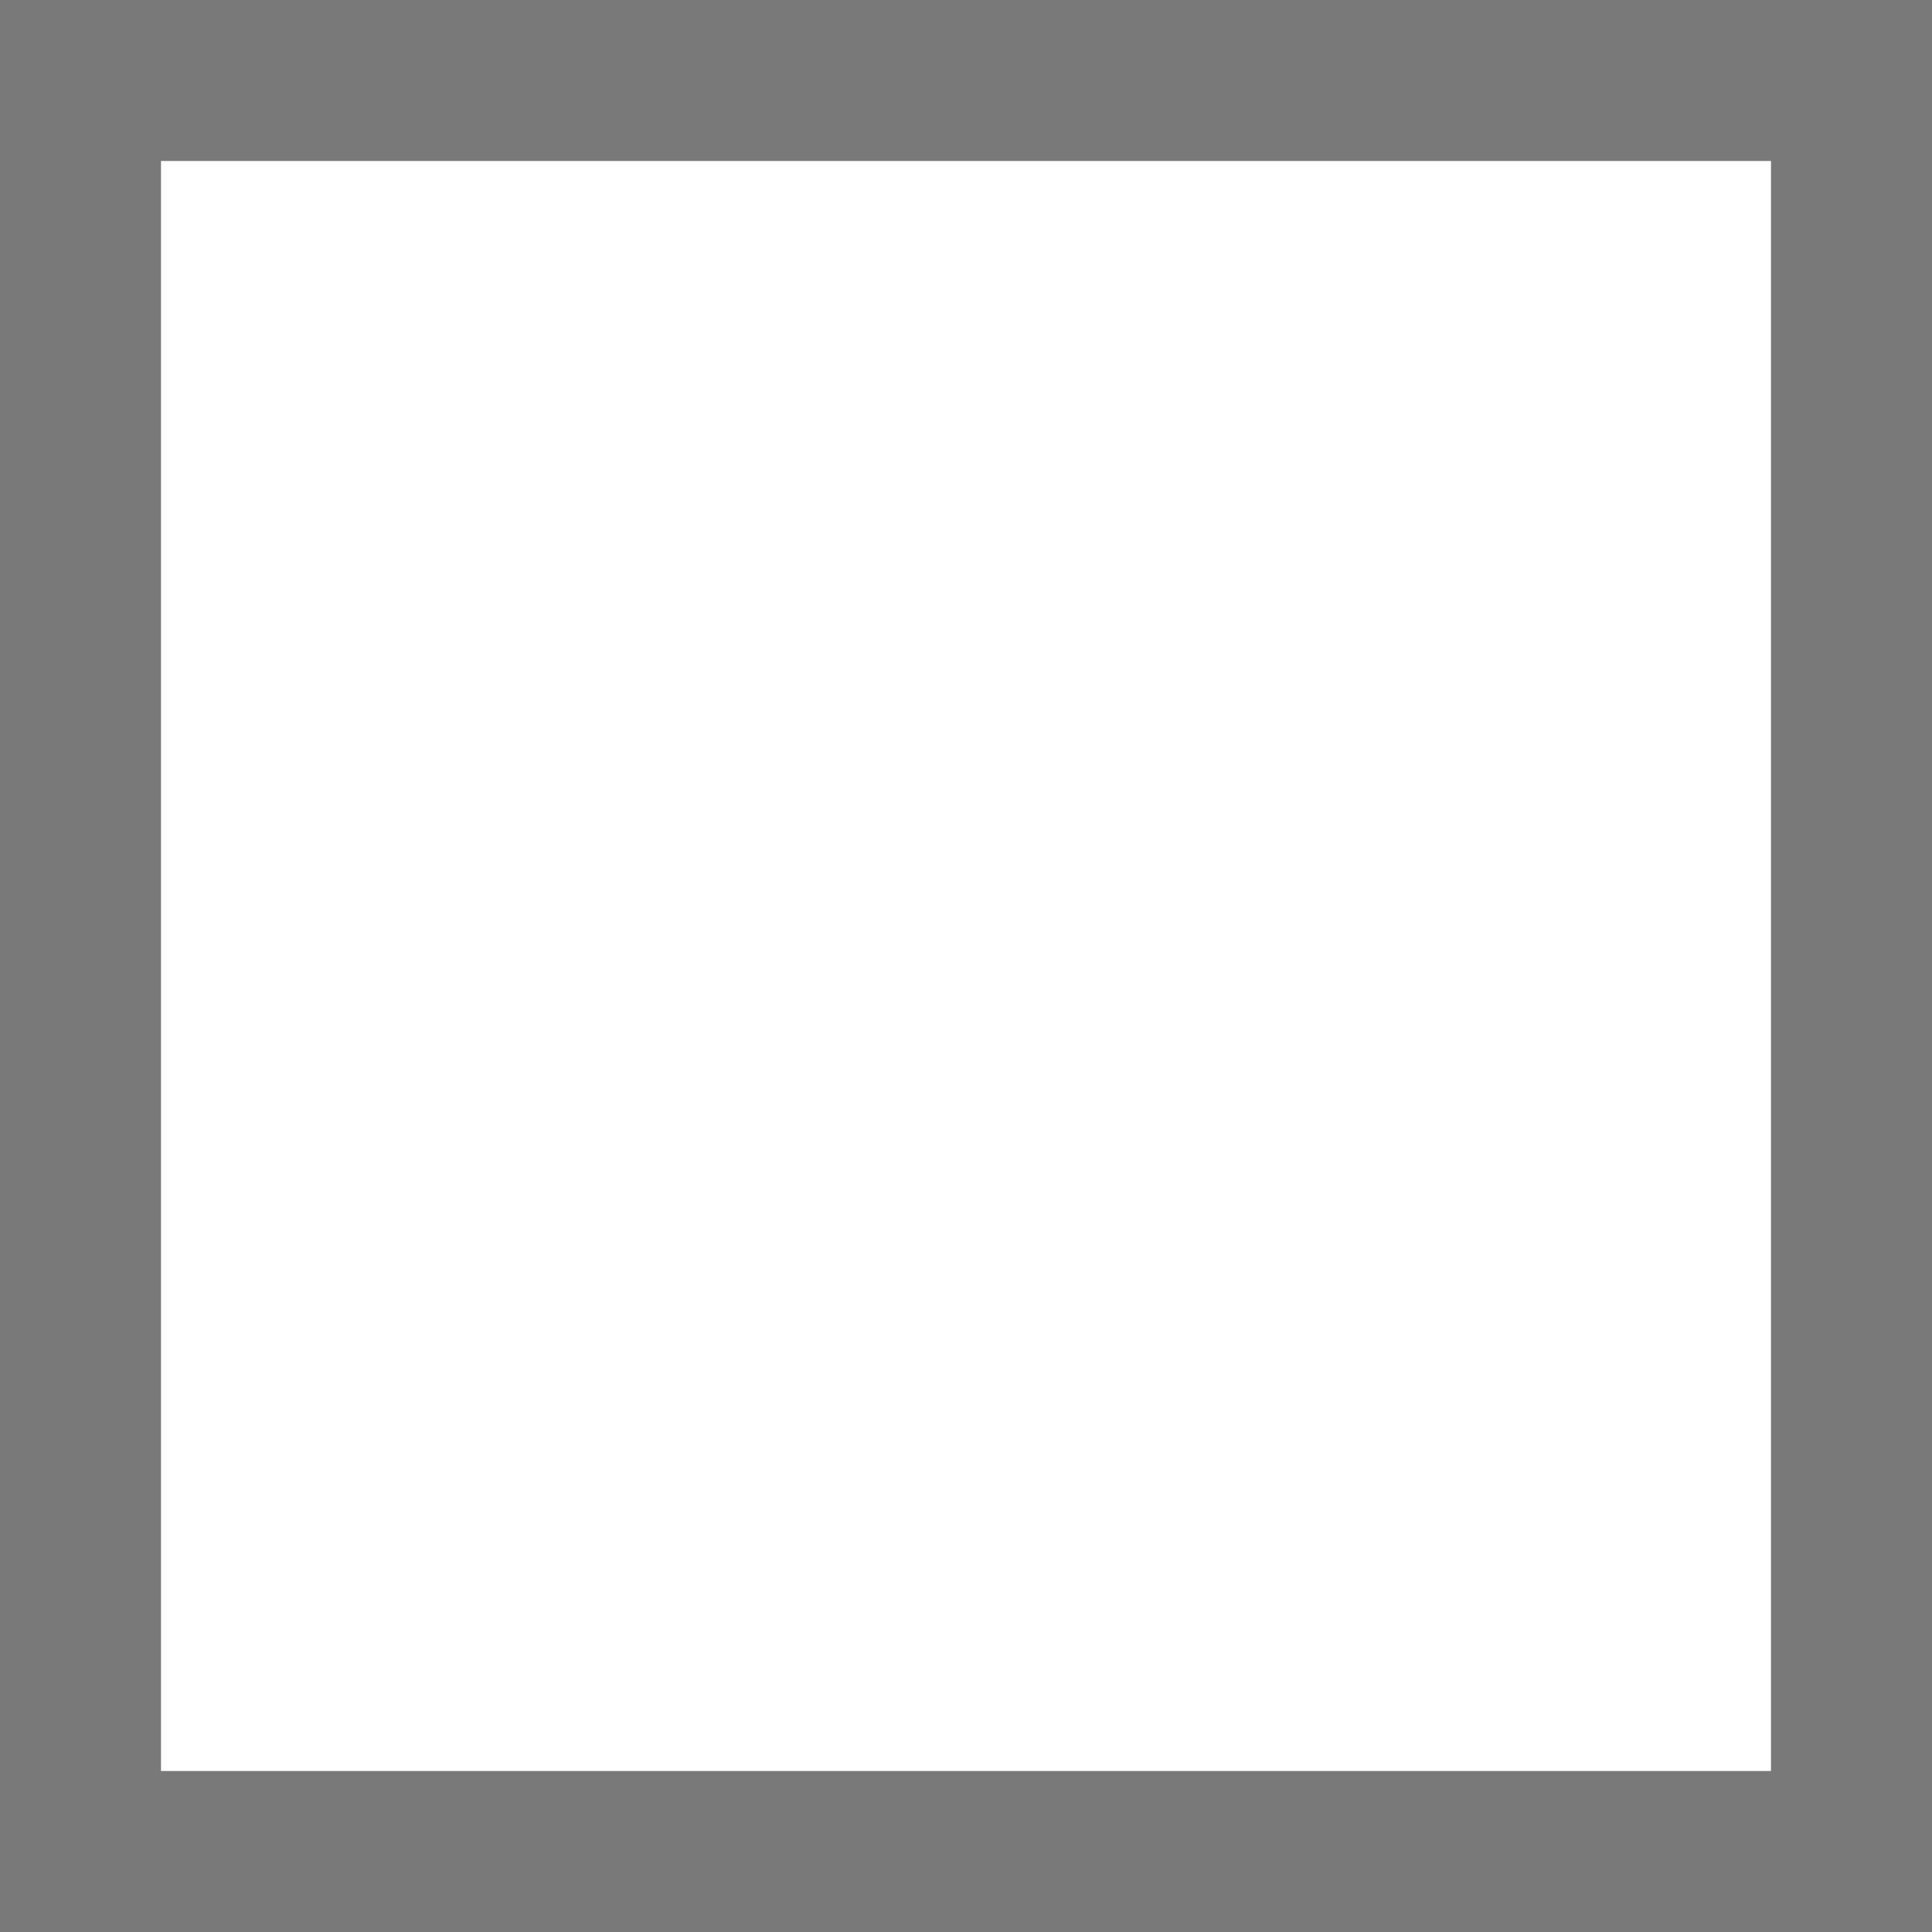
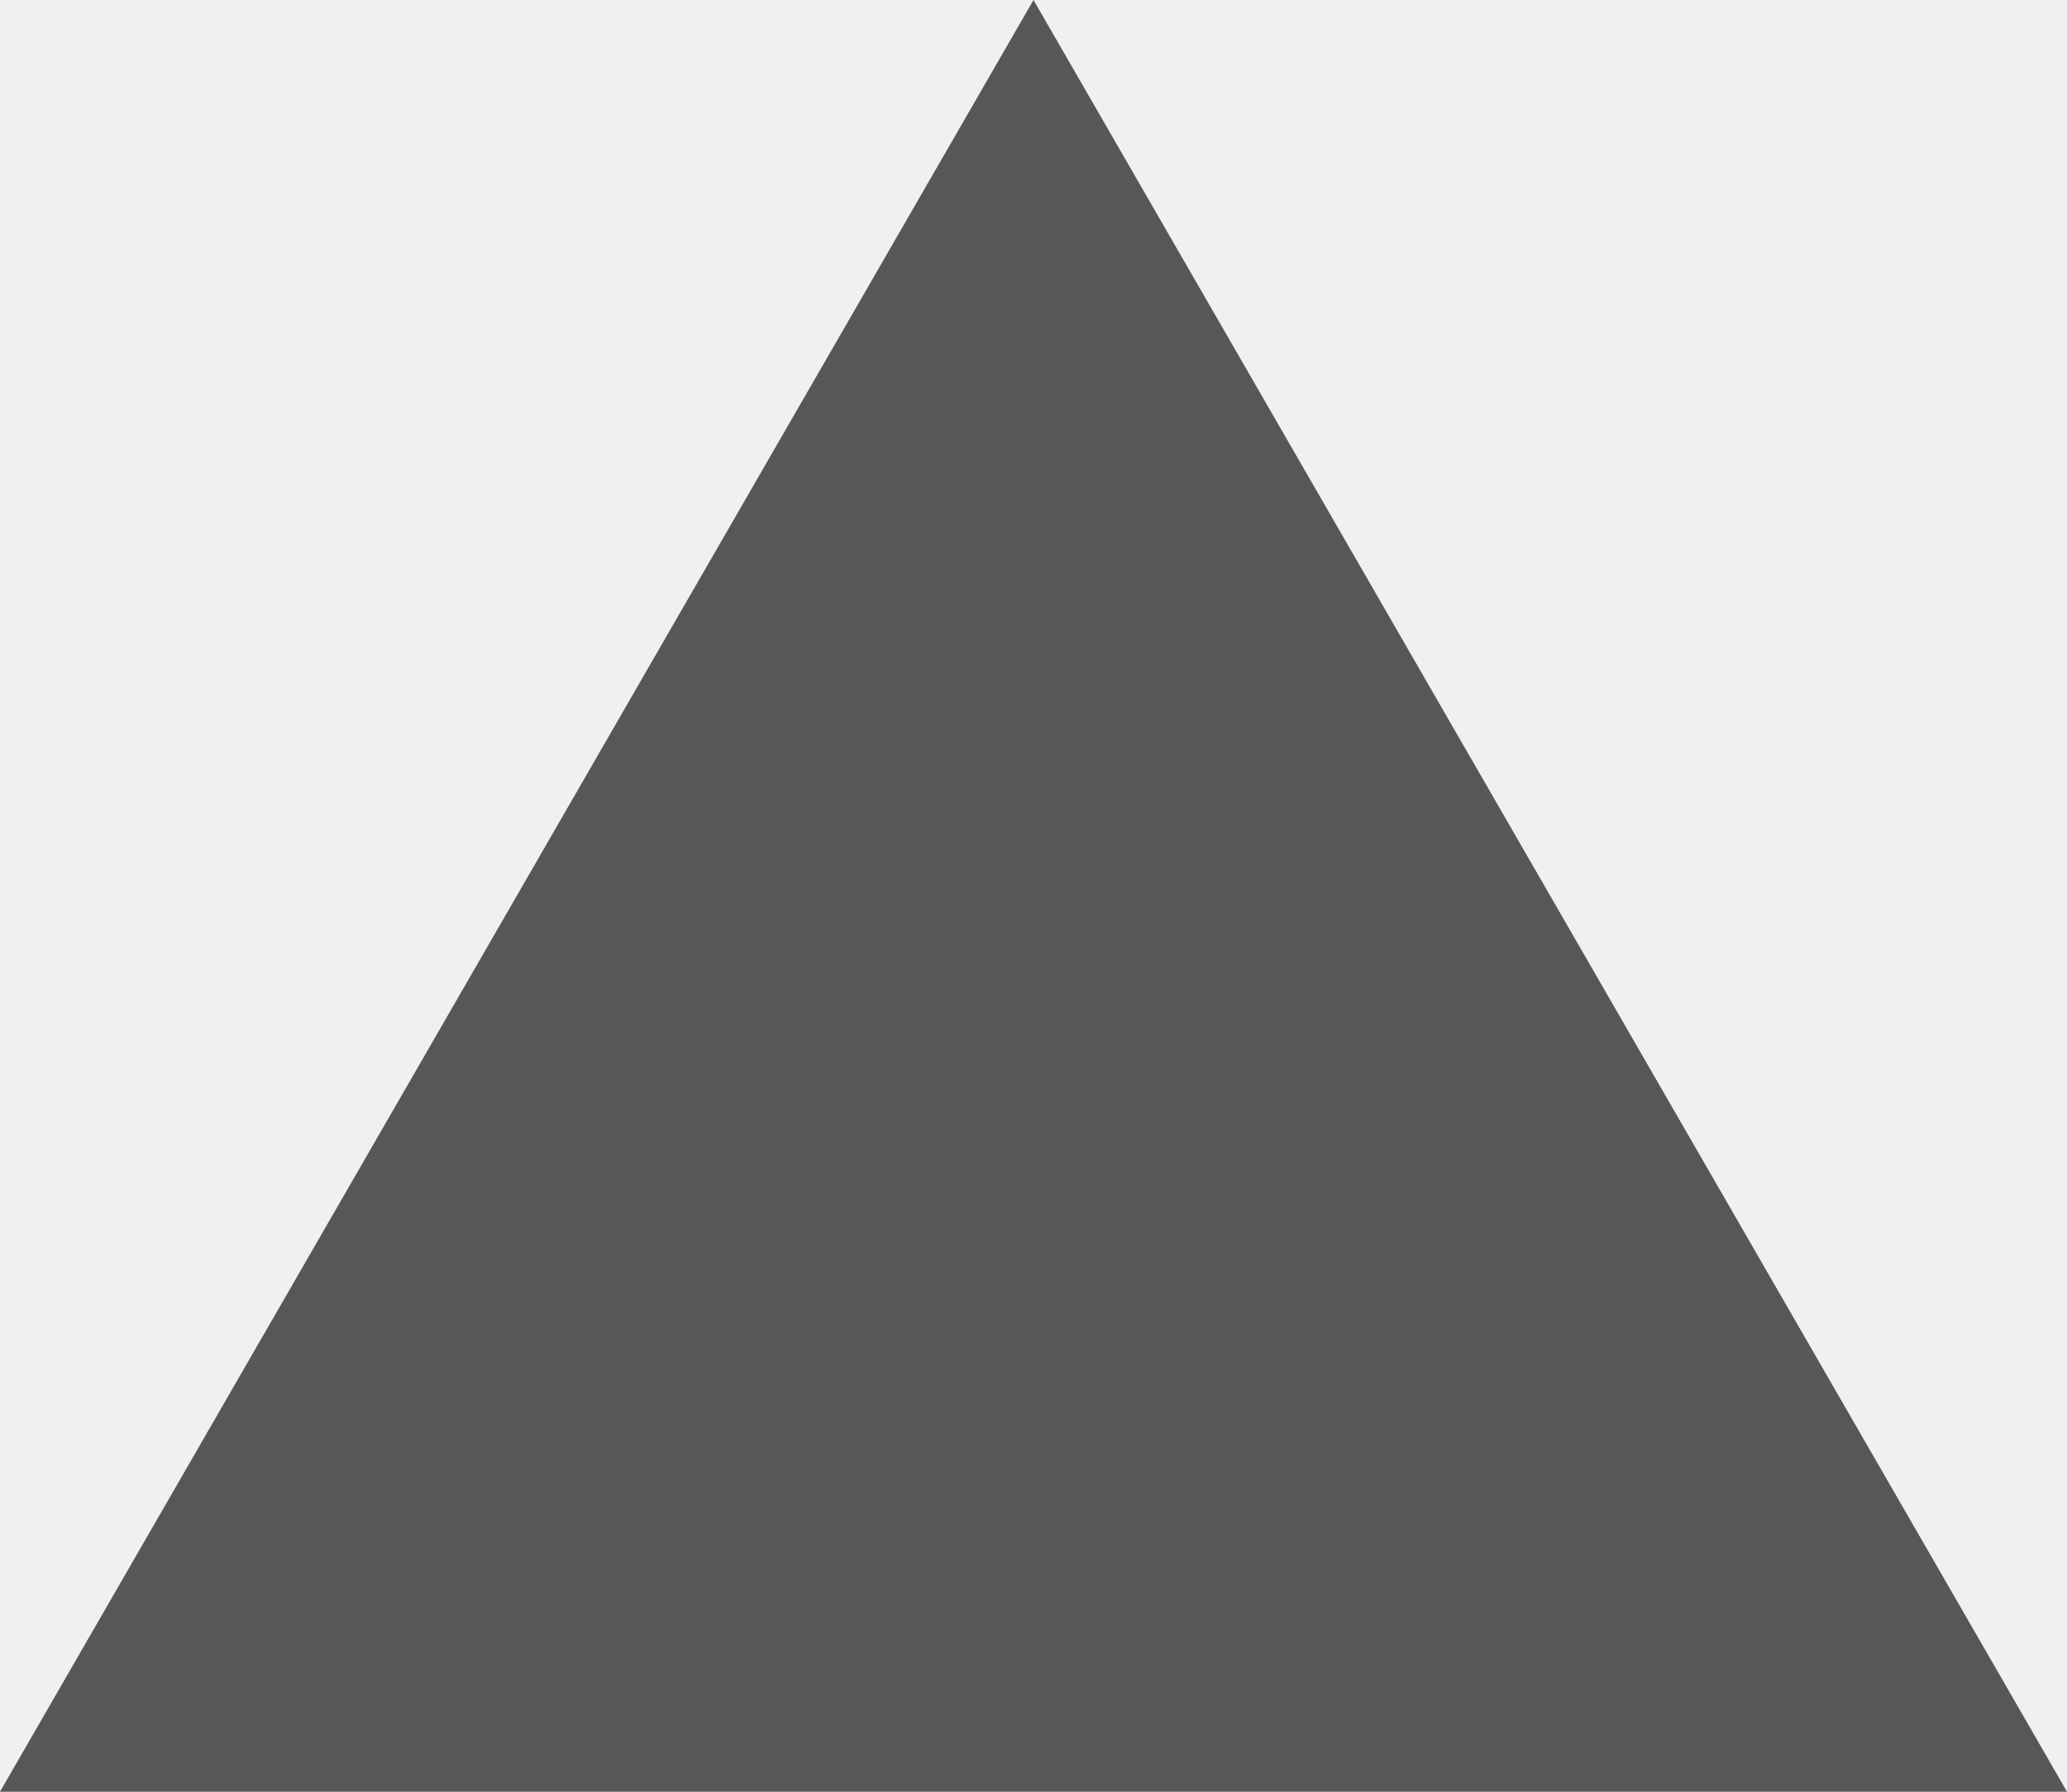
- <svg xmlns="http://www.w3.org/2000/svg" version="1.1" width="12px" height="12px" viewBox="322 179.5  12 12">
-   <path d="M 322.5 180  L 333.5 180  L 333.5 191  L 322.5 191  L 322.5 180  Z " fill-rule="nonzero" fill="#ffffff" stroke="none" />
-   <path d="M 322.5 180  L 333.5 180  L 333.5 191  L 322.5 191  L 322.5 180  Z " stroke-width="1" stroke="#797979" fill="none" />
+ <svg xmlns="http://www.w3.org/2000/svg" version="1.1" width="15px" height="13px">
+   <g transform="translate(-151 -1 )">
+     <path d="M 151 14  L 158.5 1  L 166 14  L 151 14  Z " fill-rule="nonzero" fill="#000000" stroke="none" fill-opacity="0.639" />
+   </g>
</svg>
